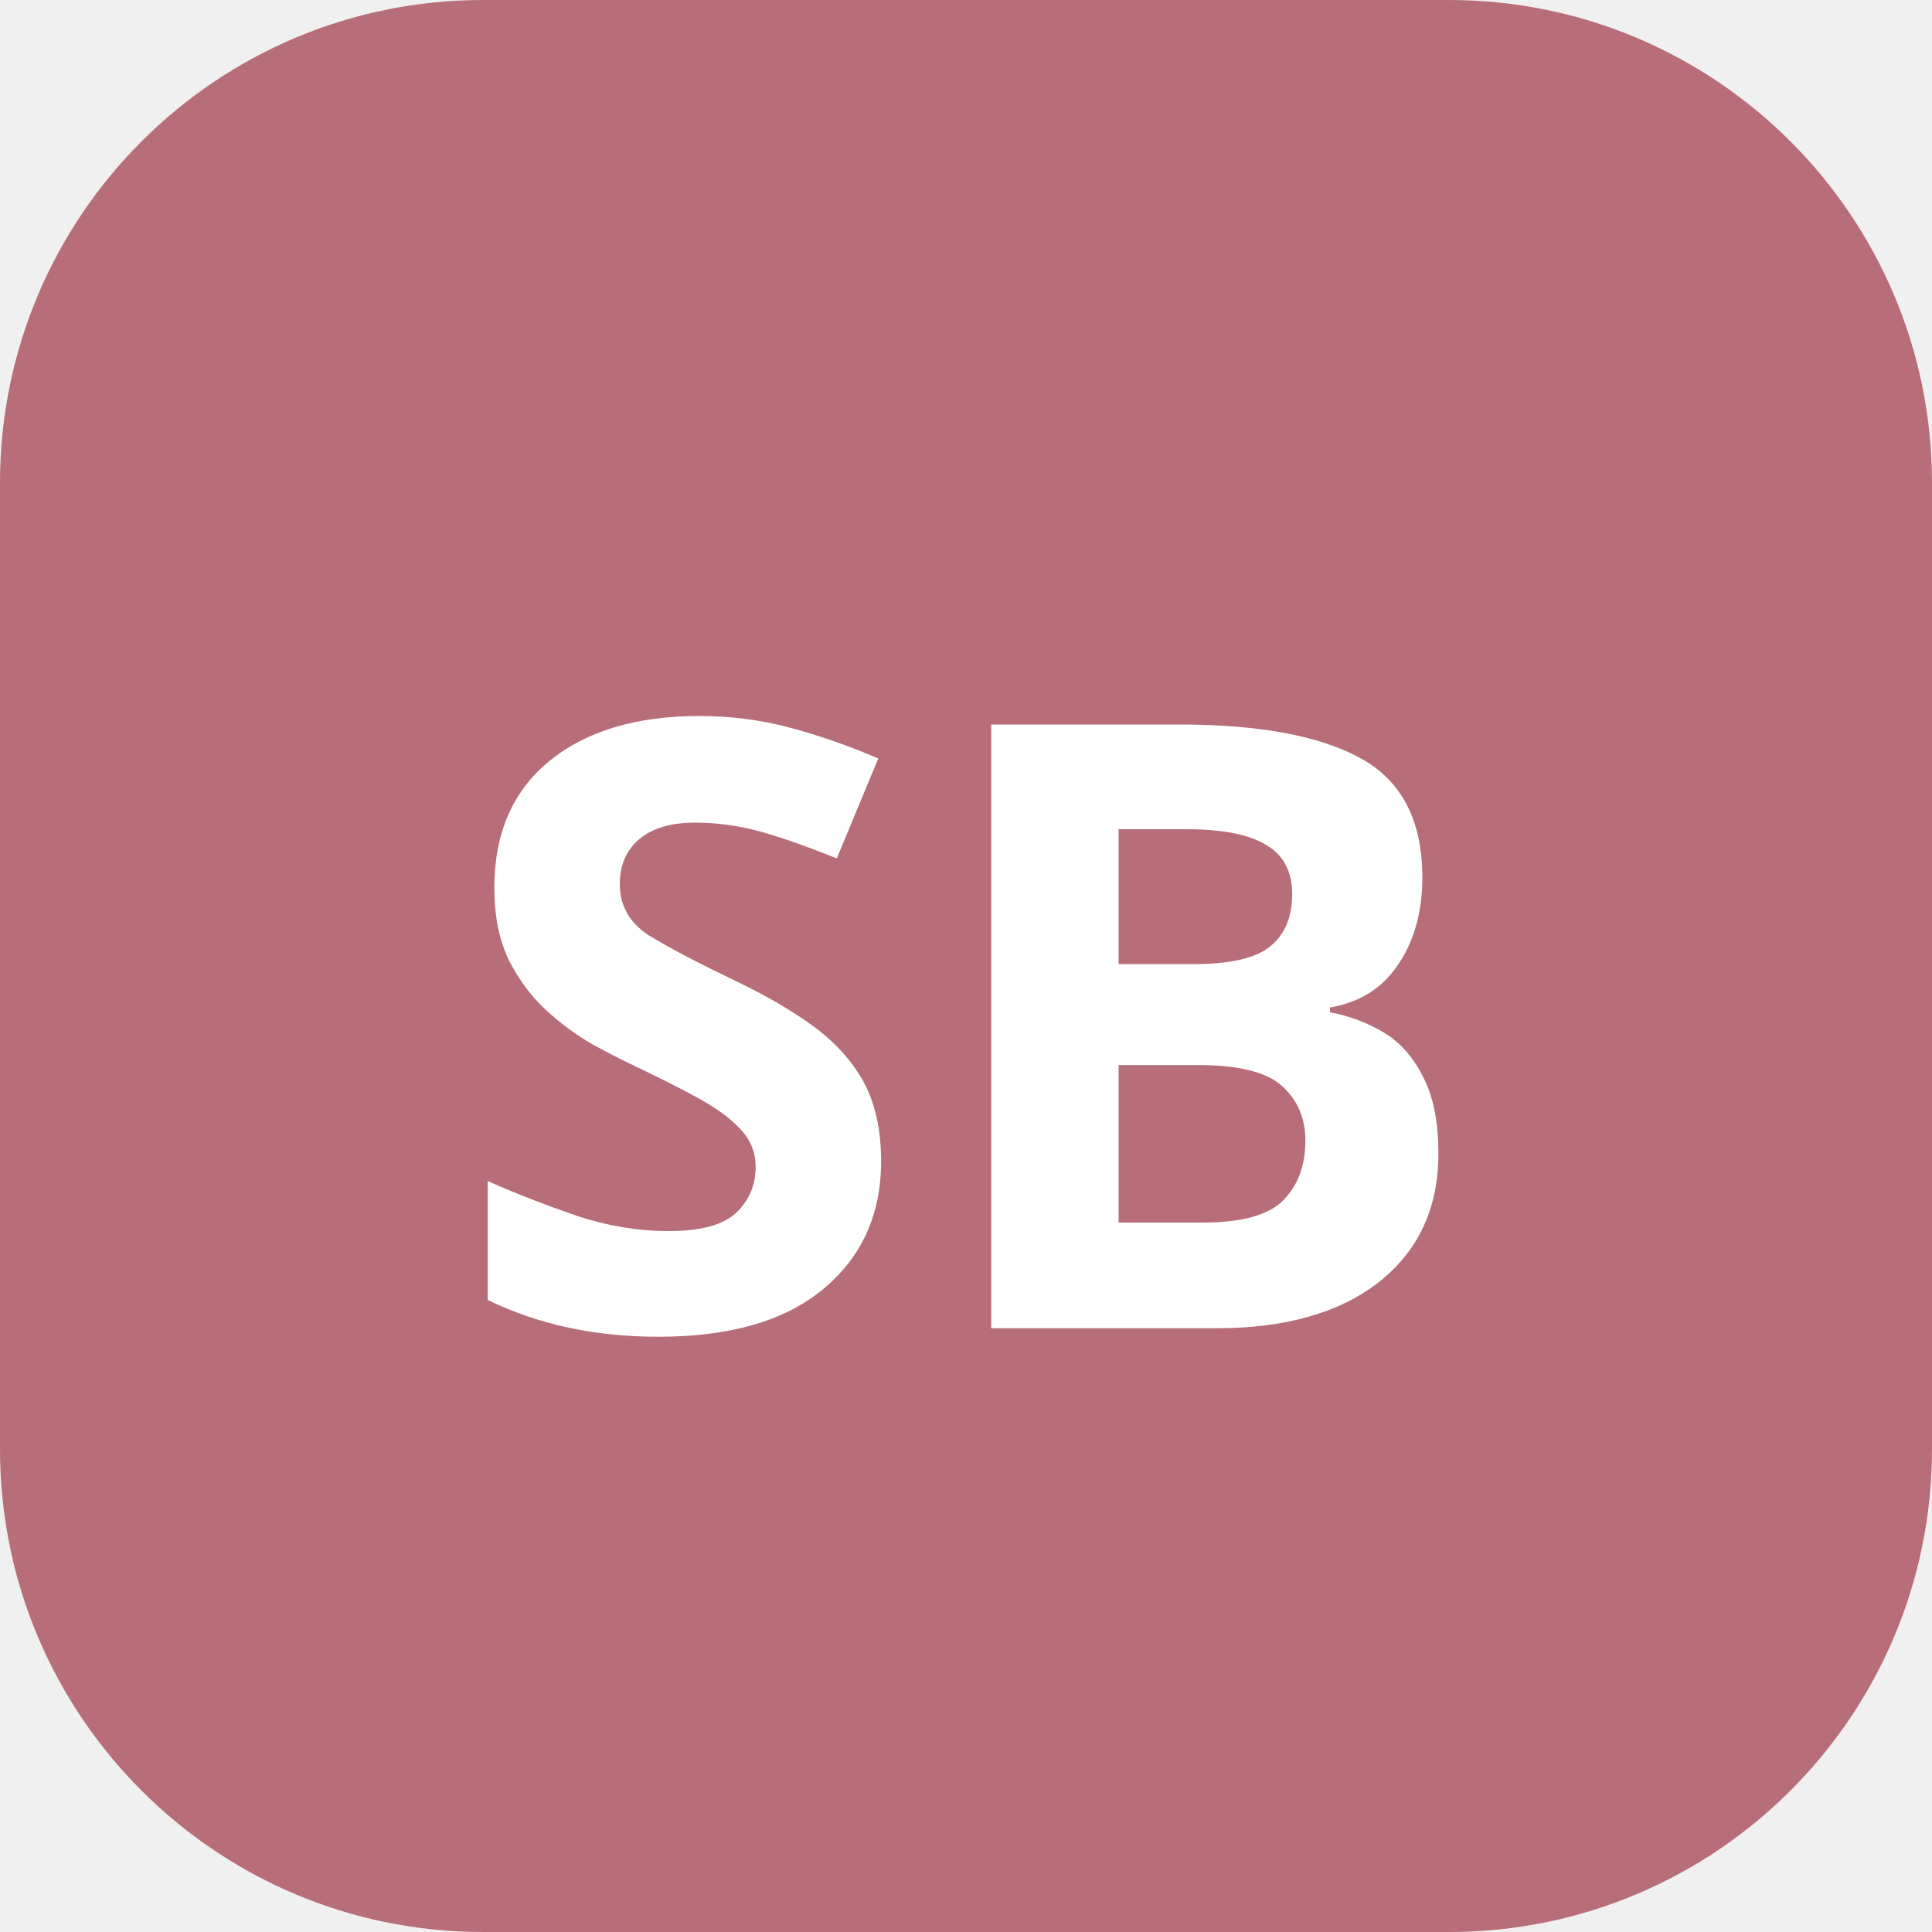
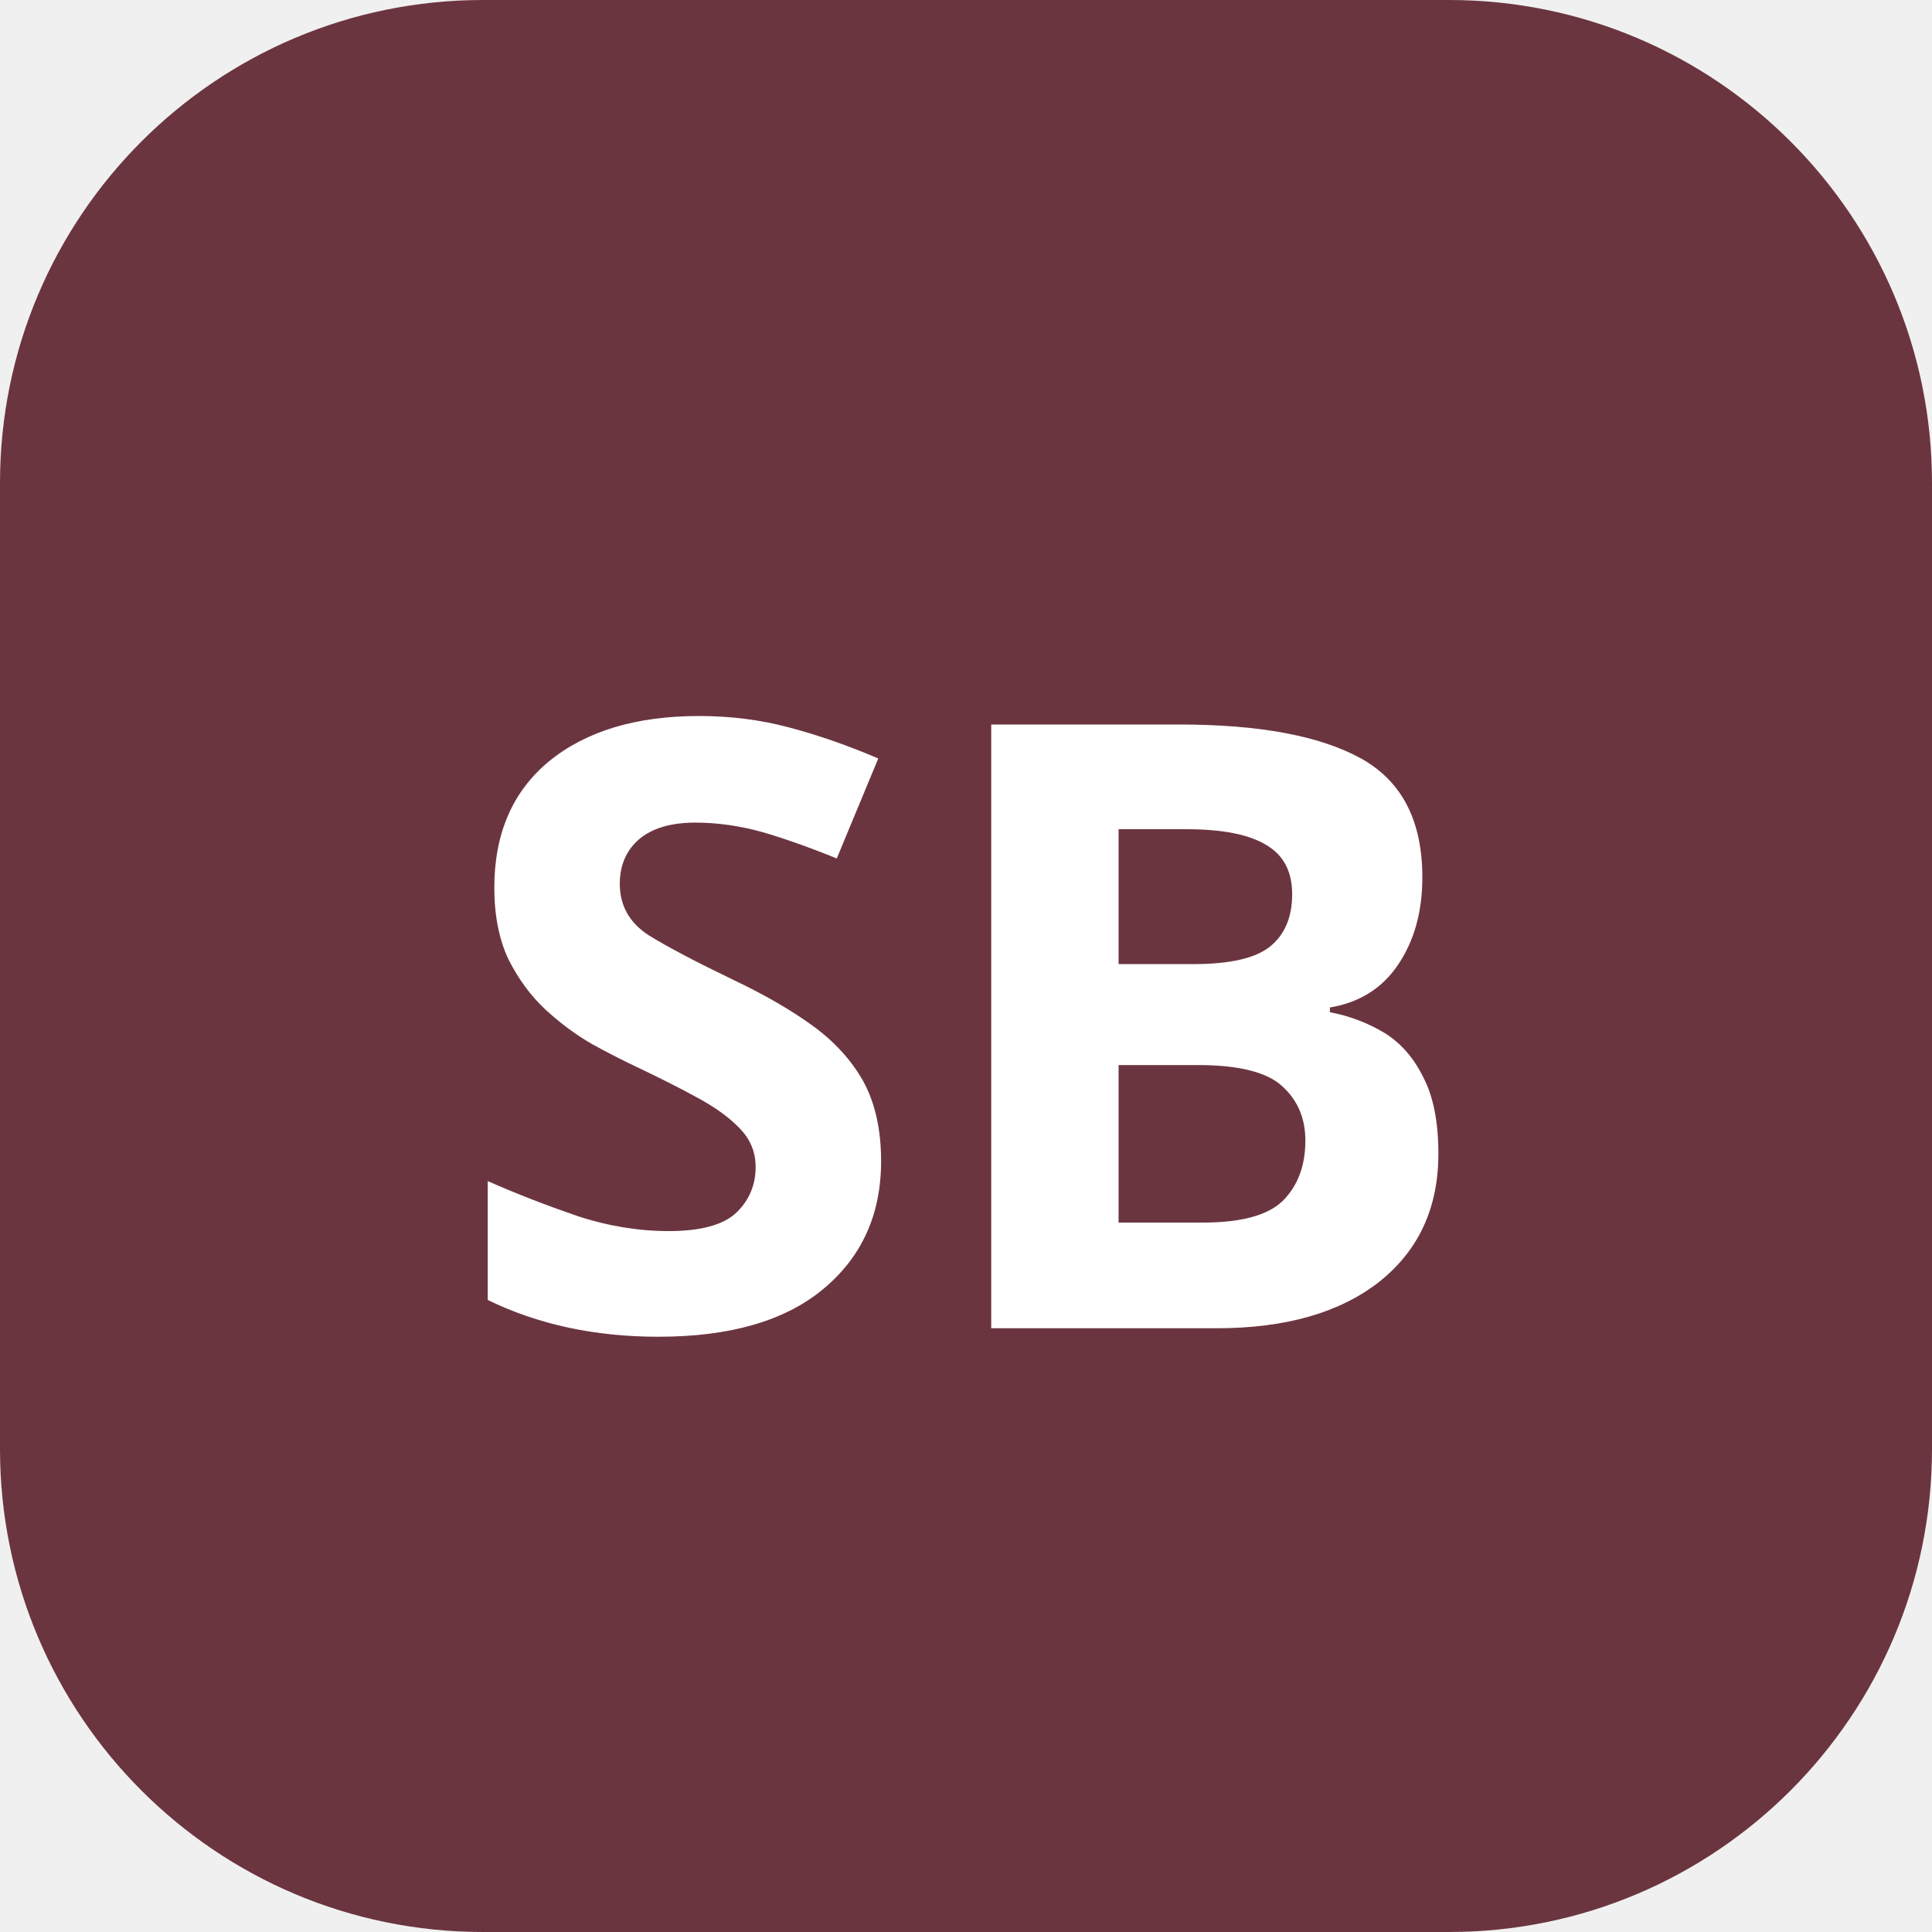
<svg xmlns="http://www.w3.org/2000/svg" viewBox="0 0 32 32" fill="none">
-   <rect width="32" height="32" rx="8" fill="#B76E79" />
+   <rect width="32" height="32" rx="8" fill="#6B3540" />
  <text x="16" y="22" text-anchor="middle" fill="white" font-family="system-ui, sans-serif" font-size="14" font-weight="700">SB</text>
</svg>
